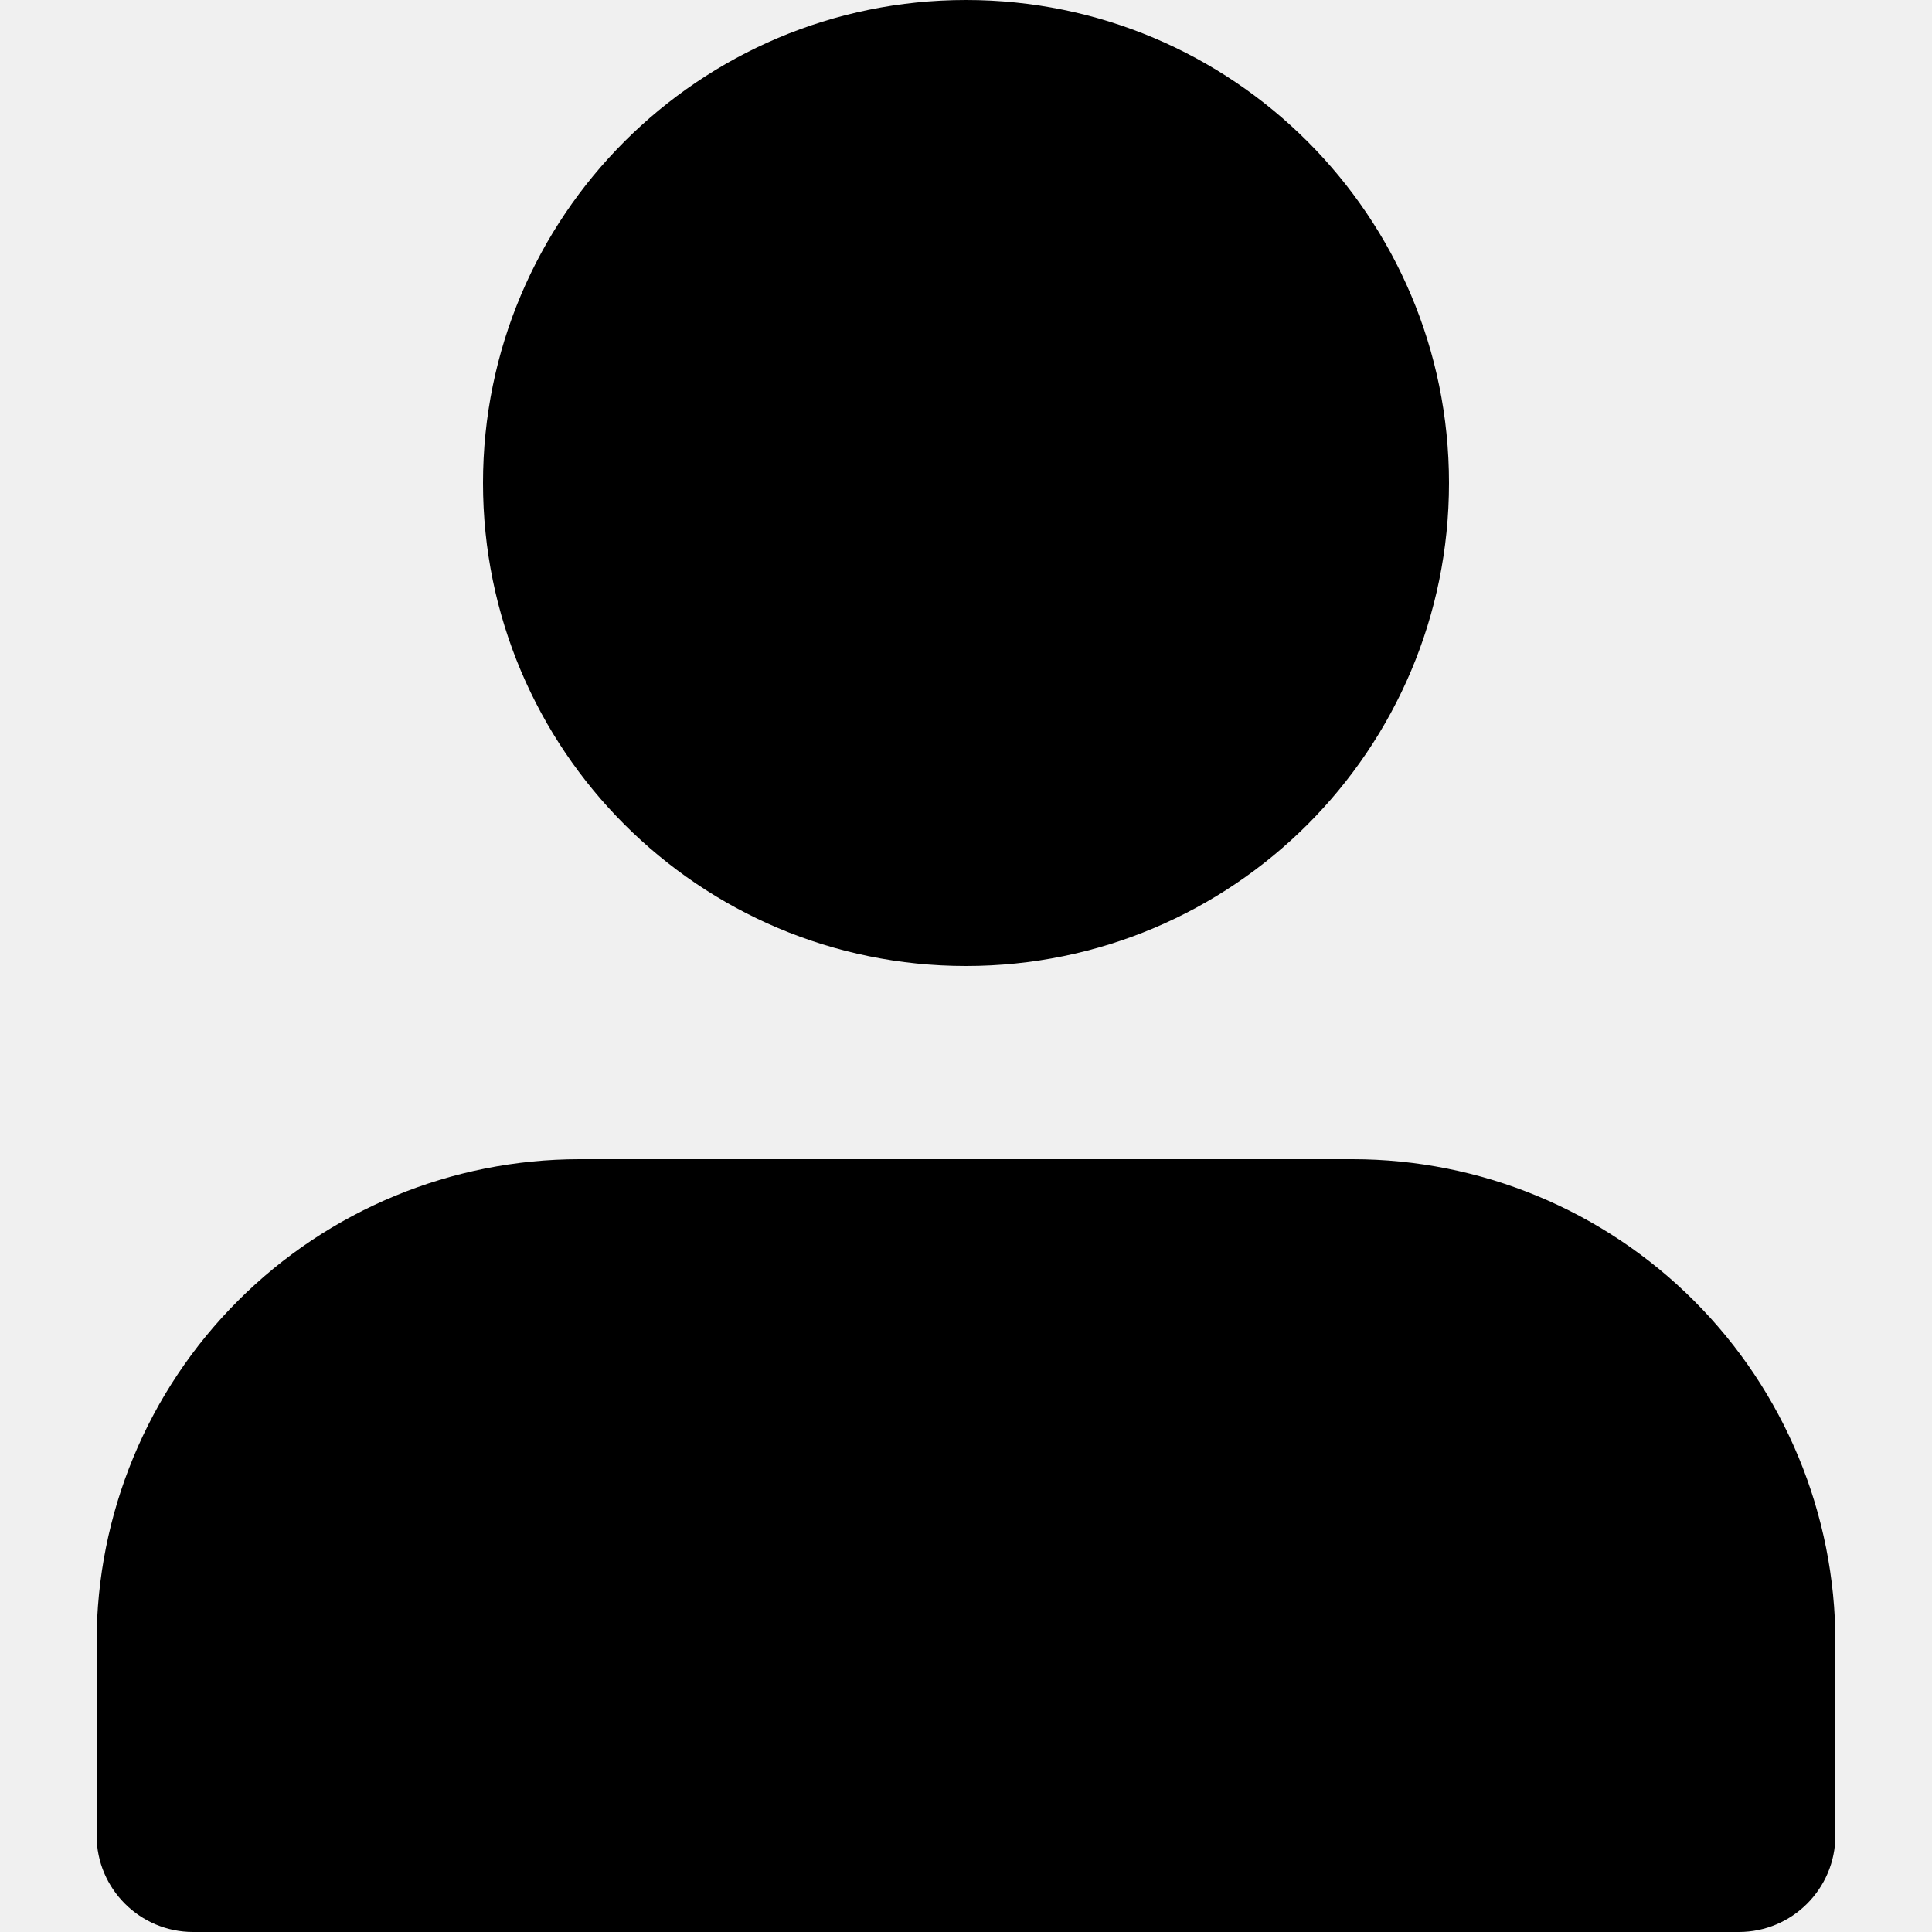
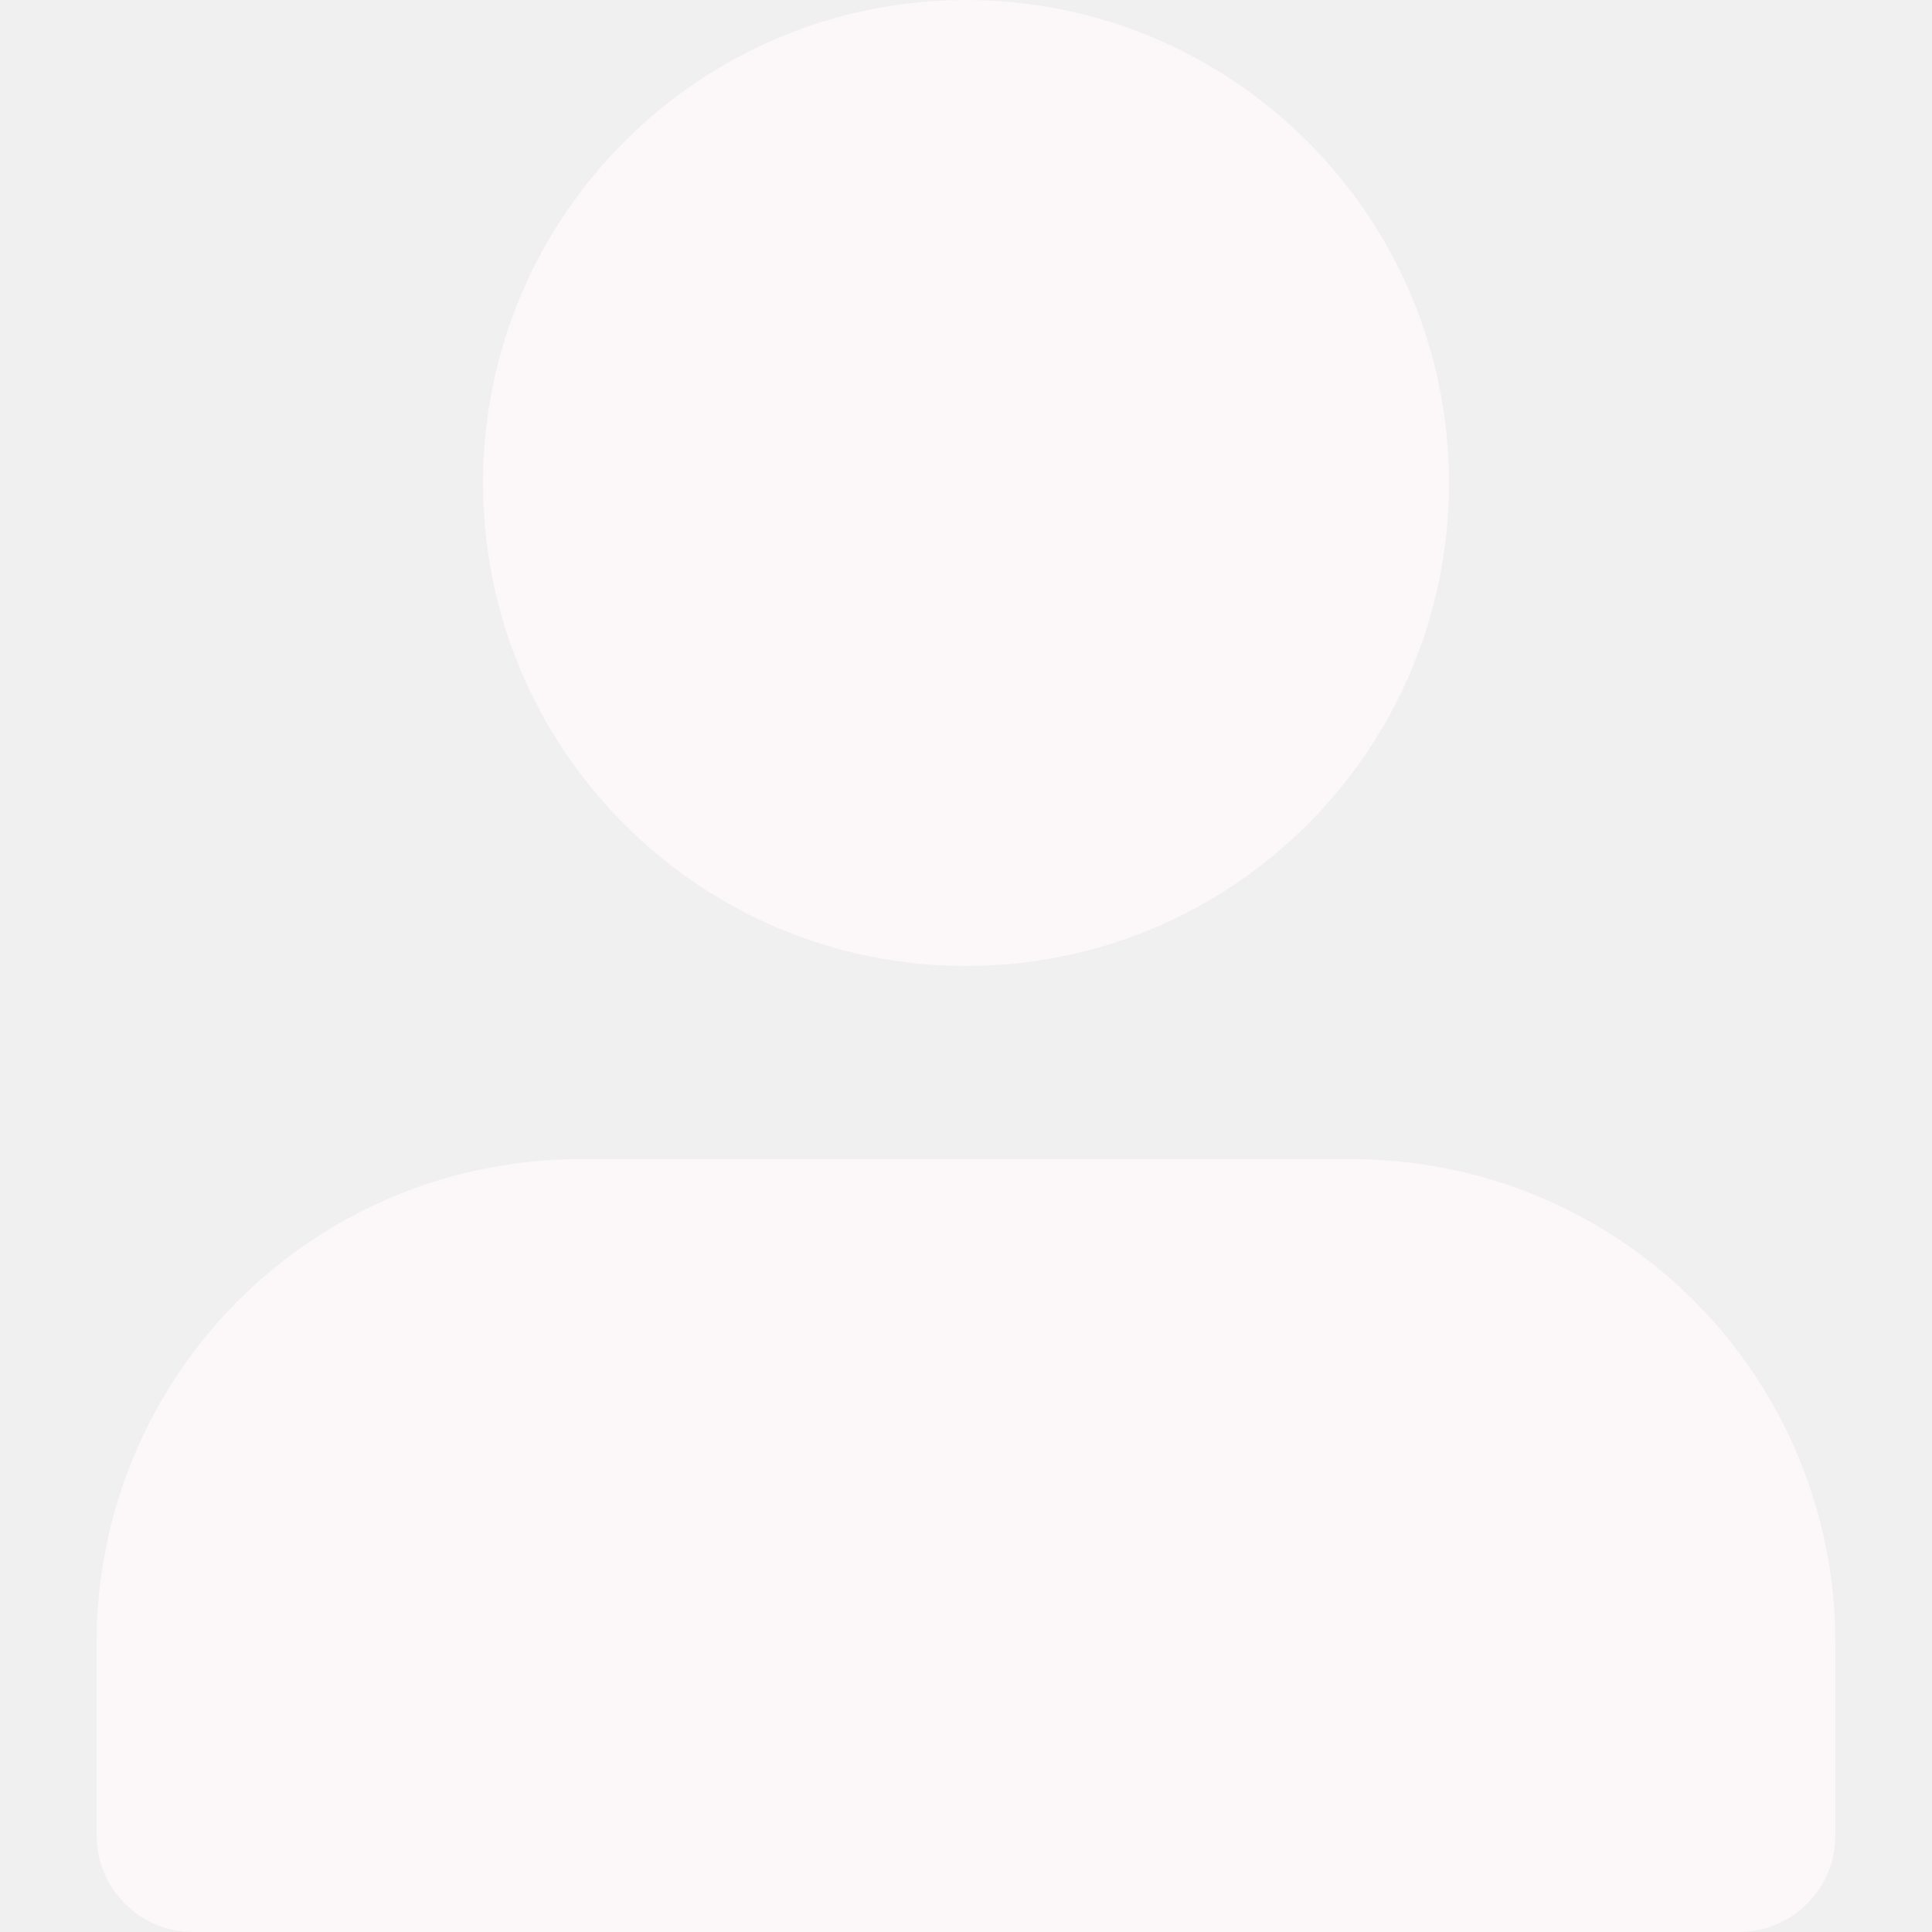
<svg xmlns="http://www.w3.org/2000/svg" width="48" height="48" viewBox="0 0 48 48" fill="none">
  <g clip-path="url(#clip0_191_248)">
-     <path fill-rule="evenodd" clip-rule="evenodd" d="M5.915 32.315C8.165 30.064 11.217 28.8 14.4 28.8H33.6C36.783 28.8 39.835 30.064 42.085 32.315C44.336 34.565 45.6 37.617 45.6 40.8V45.6C45.6 46.925 44.526 48 43.2 48C41.874 48 42.085 48 40.5 48H38C36 48 35.5 48 33.5 48C31.5 48 29.41 48 27.5 48H22C20.09 48 17 48 15.5 48C13 48 12.5 48 10.5 48H7.2C5.5 48 6.125 48 4.8 48C3.475 48 2.4 46.925 2.4 45.6V40.8C2.4 37.617 3.664 34.565 5.915 32.315Z" fill="black" />
-     <path d="M12 12C12 5.373 17.373 0 24 0C30.627 0 36 5.373 36 12C36 18.627 30.627 24 24 24C17.373 24 12 18.627 12 12Z" fill="black" />
+     <path fill-rule="evenodd" clip-rule="evenodd" d="M5.915 32.315C8.165 30.064 11.217 28.8 14.4 28.8H33.6C36.783 28.8 39.835 30.064 42.085 32.315C44.336 34.565 45.6 37.617 45.6 40.8V45.6C45.6 46.925 44.526 48 43.2 48C41.874 48 42.085 48 40.5 48H38C36 48 35.5 48 33.5 48C31.5 48 29.41 48 27.5 48H22C20.09 48 17 48 15.5 48C13 48 12.5 48 10.5 48H7.2C5.5 48 6.125 48 4.8 48C3.475 48 2.4 46.925 2.4 45.6V40.8C2.4 37.617 3.664 34.565 5.915 32.315Z" fill="#FCF7F8" />
+     <path d="M12 12C12 5.373 17.373 0 24 0C30.627 0 36 5.373 36 12C36 18.627 30.627 24 24 24C17.373 24 12 18.627 12 12Z" fill="#FCF7F8" />
  </g>
  <defs>
    <clipPath id="clip0_191_248">
      <rect width="48" height="48" fill="white" />
    </clipPath>
  </defs>
</svg>
